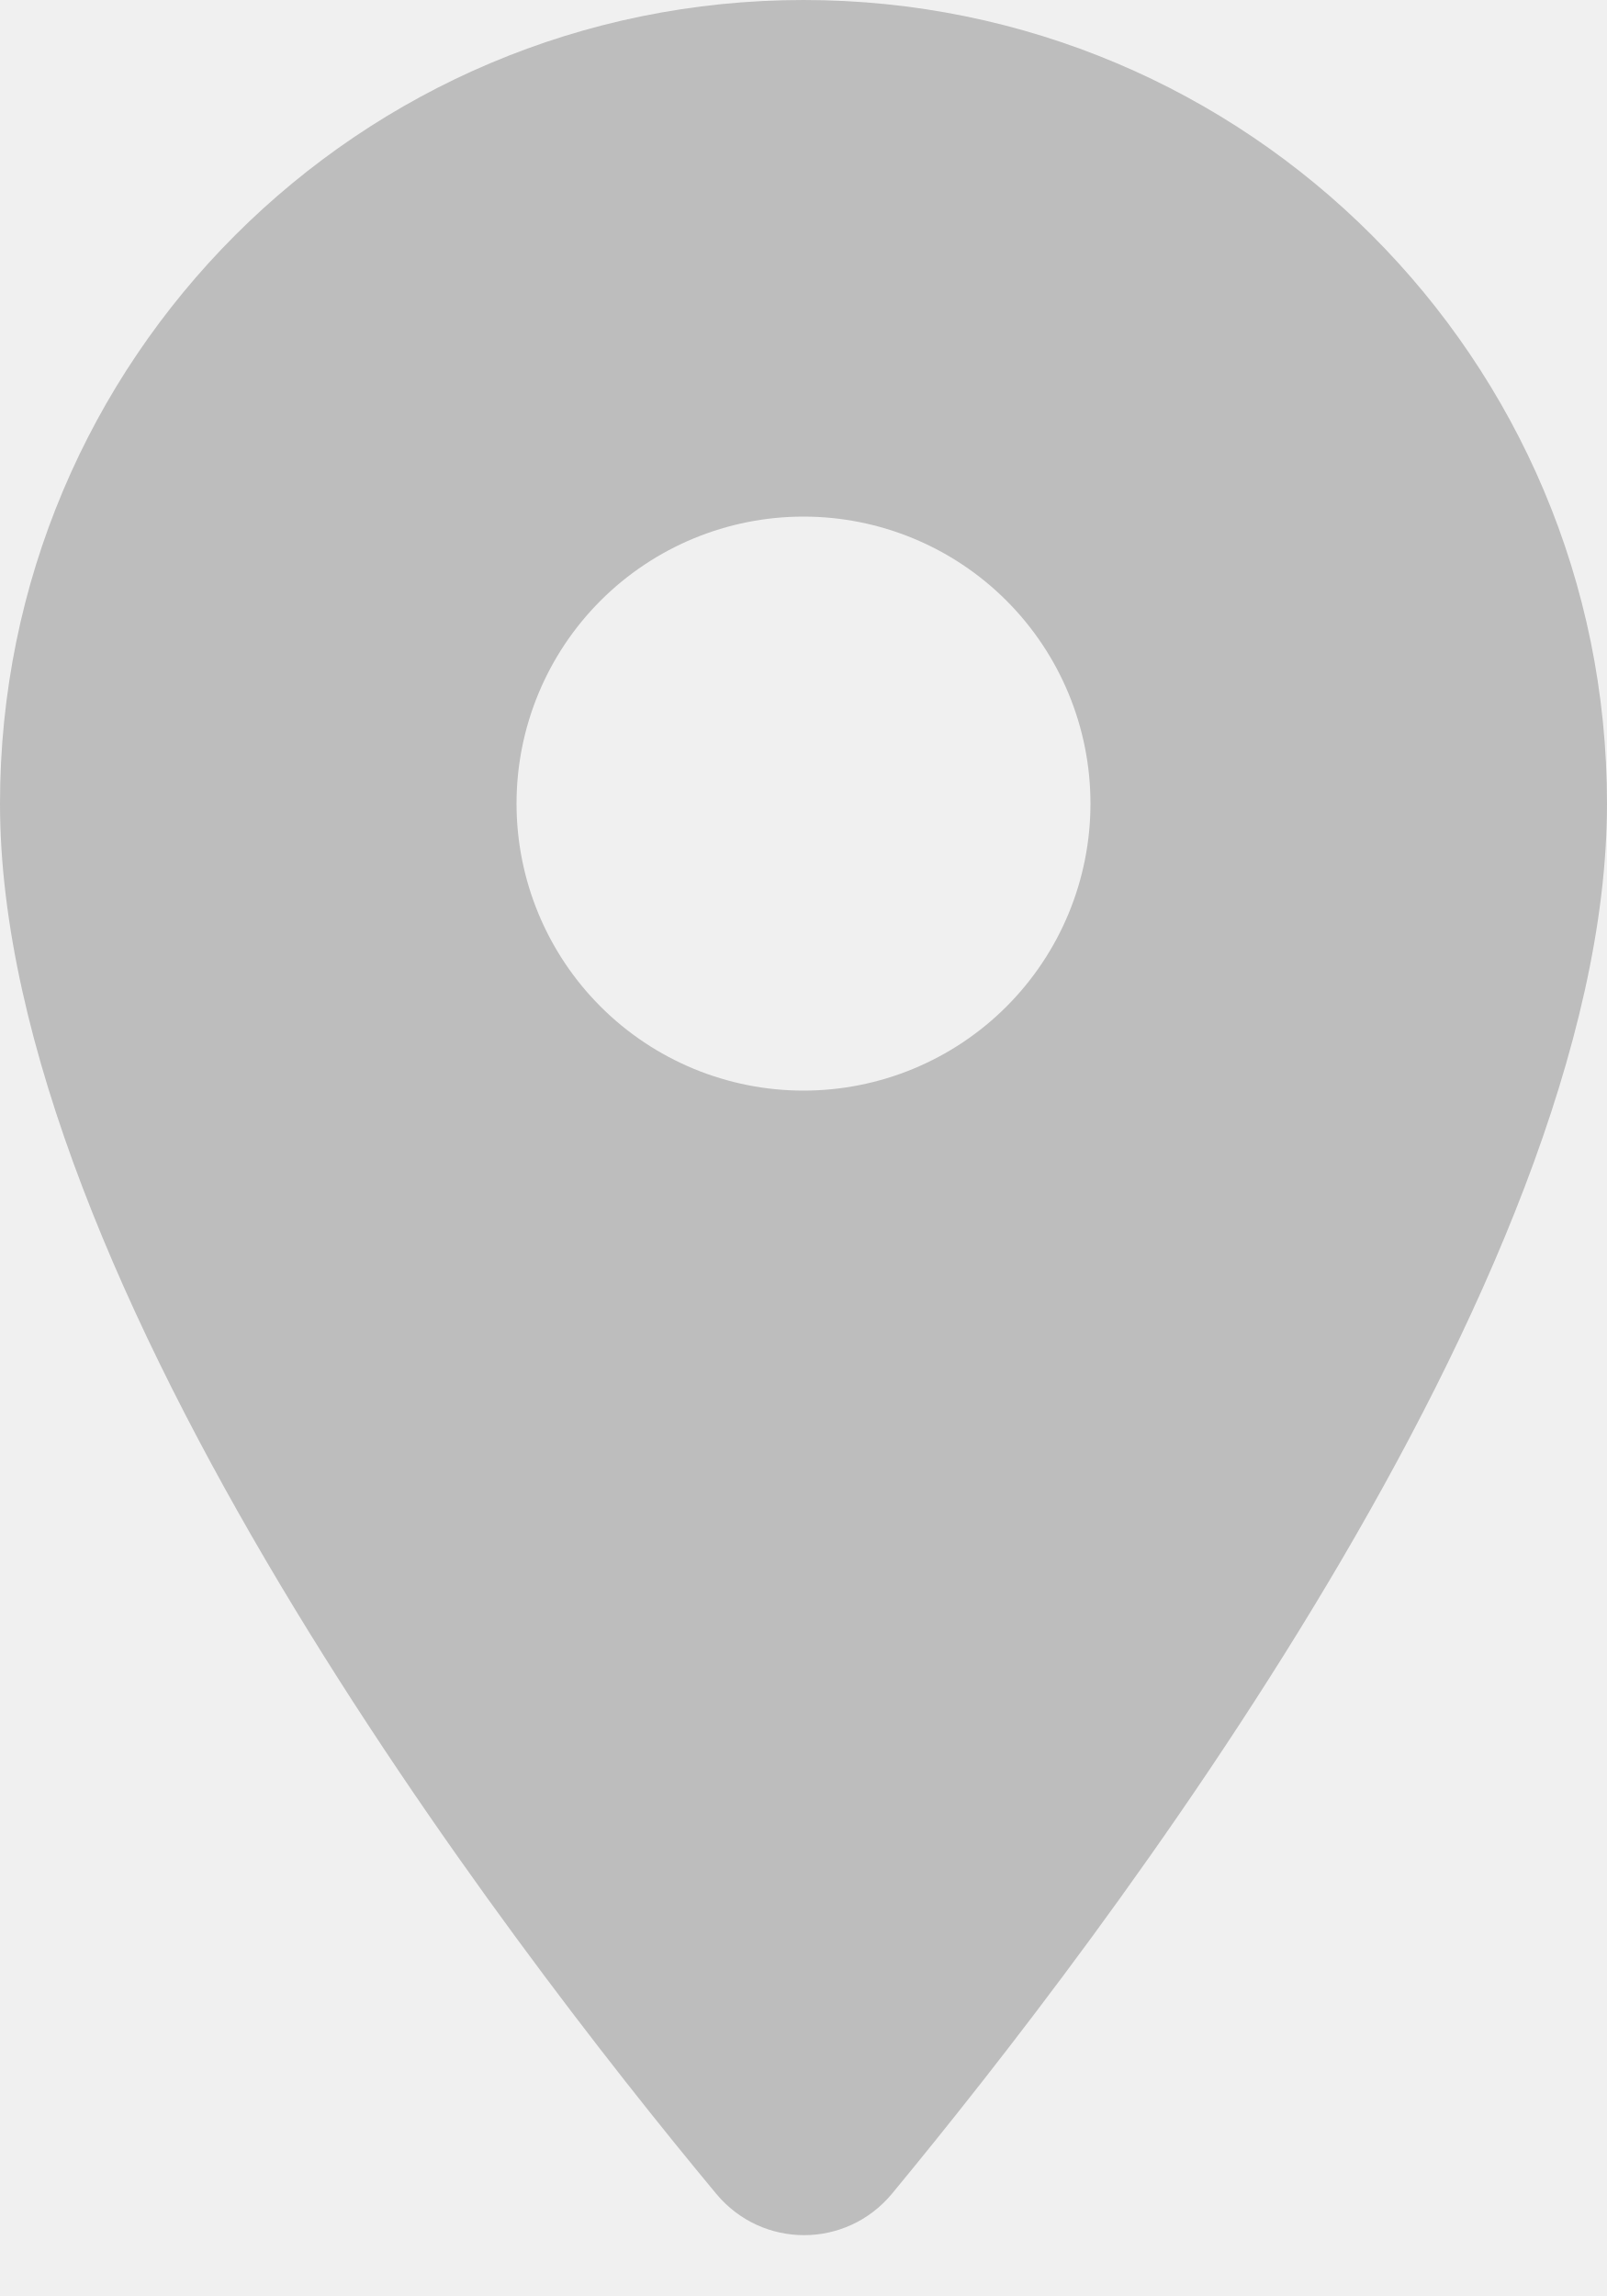
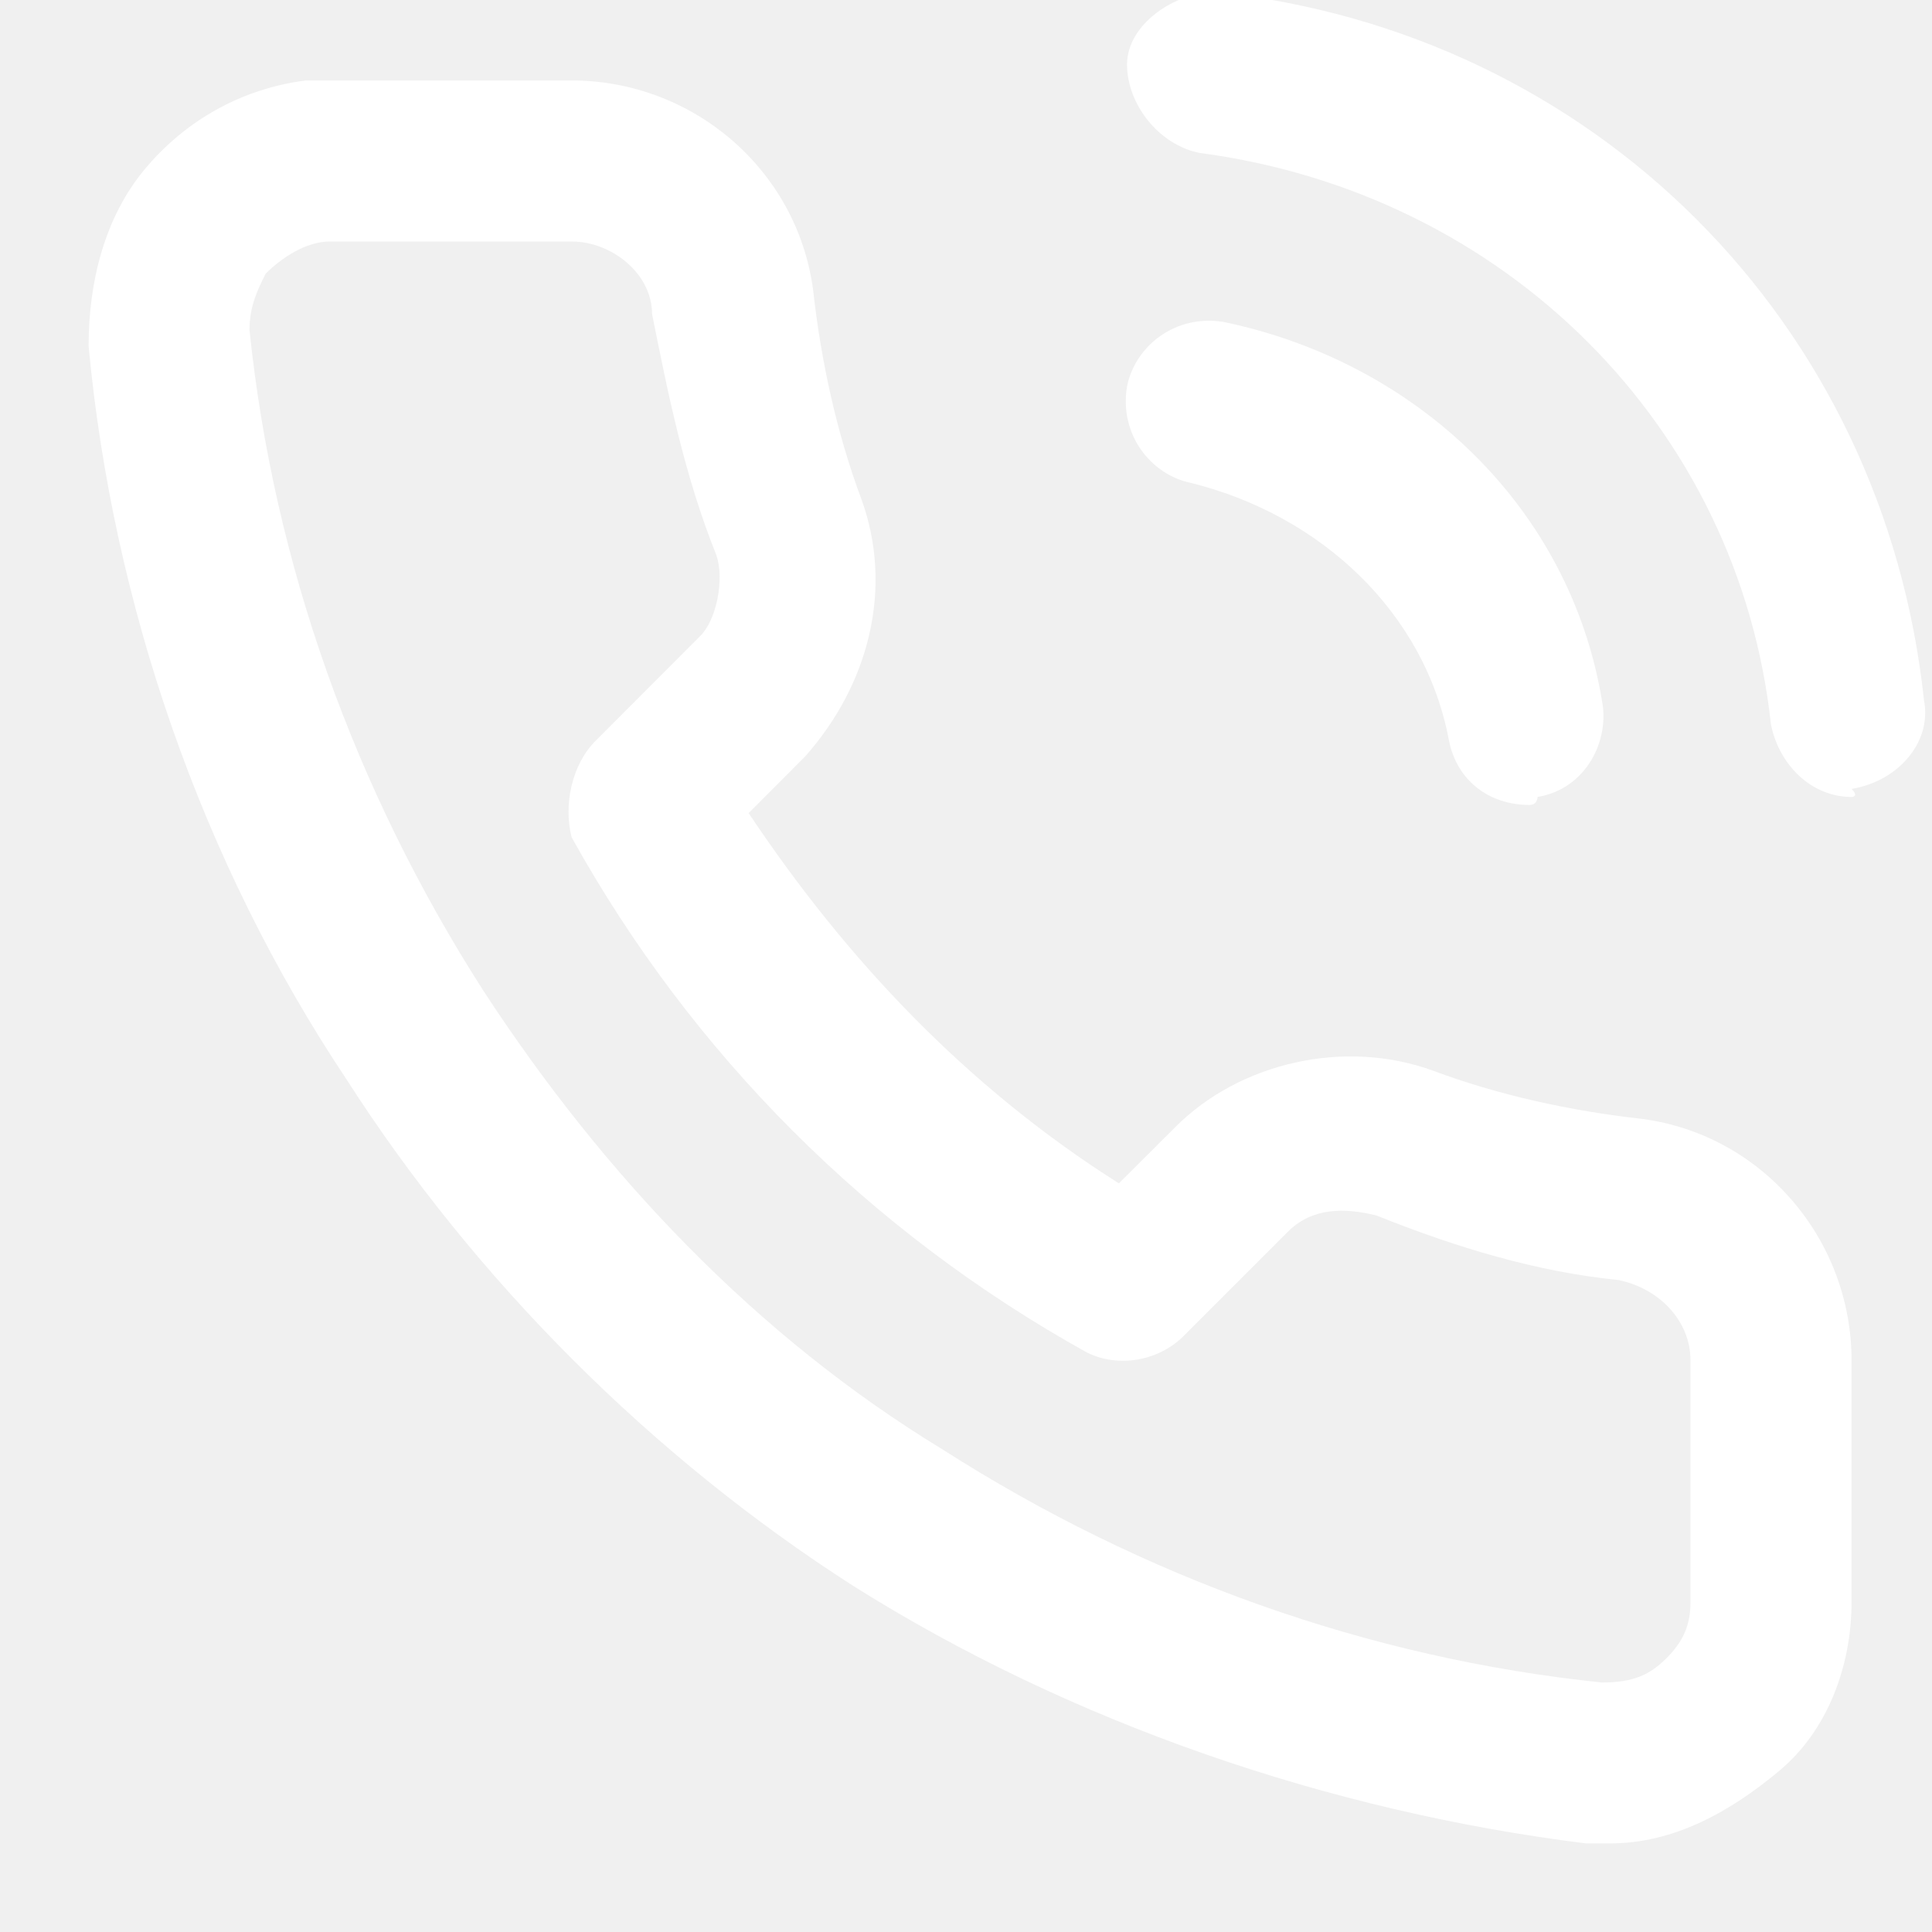
- <svg xmlns="http://www.w3.org/2000/svg" width="14" height="20" viewBox="0 0 14 20" fill="none">
-   <path d="M7 0C3.13 0 0 3.13 0 7C0 11.17 4.42 16.92 6.24 19.11C6.64 19.59 7.37 19.59 7.77 19.11C9.58 16.92 14 11.17 14 7C14 3.13 10.87 0 7 0ZM7 9.5C6.337 9.5 5.701 9.237 5.232 8.768C4.763 8.299 4.5 7.663 4.5 7C4.5 6.337 4.763 5.701 5.232 5.232C5.701 4.763 6.337 4.5 7 4.5C7.663 4.5 8.299 4.763 8.768 5.232C9.237 5.701 9.5 6.337 9.5 7C9.5 7.663 9.237 8.299 8.768 8.768C8.299 9.237 7.663 9.5 7 9.5Z" fill="#BDBDBD" />
+ <svg xmlns="http://www.w3.org/2000/svg" width="14" height="14" viewBox="0 0 14 14" fill="none">
+   <g clip-path="url(#clip0)">
+     <path d="M11.667 13.358C11.608 13.358 11.55 13.358 11.492 13.358C9.625 13.125 7.758 12.483 6.183 11.492C4.725 10.558 3.442 9.275 2.508 7.817C1.458 6.242 0.817 4.375 0.642 2.508C0.642 2.042 0.758 1.575 1.05 1.225C1.342 0.875 1.75 0.642 2.217 0.583C2.275 0.583 2.333 0.583 2.392 0.583H4.142C5.017 0.583 5.775 1.225 5.892 2.1C5.95 2.625 6.067 3.15 6.242 3.617C6.475 4.258 6.3 4.958 5.833 5.483L5.425 5.892C6.125 6.942 7 7.875 8.108 8.575L8.517 8.167C8.983 7.7 9.742 7.525 10.383 7.758C10.85 7.933 11.375 8.05 11.9 8.108C12.775 8.225 13.417 8.983 13.417 9.858V11.608C13.417 12.075 13.242 12.542 12.892 12.833C12.542 13.125 12.133 13.358 11.667 13.358ZM4.142 1.75H2.392C2.217 1.75 2.042 1.867 1.925 1.983C1.867 2.1 1.808 2.217 1.808 2.392C1.983 4.083 2.567 5.717 3.5 7.175C4.375 8.517 5.483 9.683 6.825 10.5C8.283 11.433 9.917 12.017 11.608 12.192C11.842 12.192 11.958 12.133 12.075 12.017C12.192 11.9 12.25 11.783 12.25 11.608V9.858C12.25 9.567 12.017 9.333 11.725 9.275C11.142 9.217 10.558 9.042 9.975 8.808C9.742 8.75 9.508 8.75 9.333 8.925L8.575 9.683C8.4 9.858 8.108 9.917 7.875 9.8C6.3 8.925 5.017 7.642 4.142 6.067C4.083 5.833 4.142 5.542 4.317 5.367L5.075 4.608C5.192 4.492 5.25 4.2 5.192 4.025C4.958 3.442 4.842 2.858 4.725 2.275C4.725 1.983 4.433 1.75 4.142 1.75ZM11.083 5.833C10.792 5.833 10.558 5.658 10.5 5.367C10.325 4.433 9.567 3.733 8.633 3.5C8.342 3.442 8.108 3.15 8.167 2.8C8.225 2.508 8.517 2.275 8.867 2.333C10.267 2.625 11.375 3.675 11.608 5.075C11.667 5.367 11.492 5.717 11.142 5.775C11.142 5.775 11.142 5.833 11.083 5.833ZM13.417 5.775C13.125 5.775 12.892 5.542 12.833 5.25C12.6 3.092 10.908 1.4 8.692 1.108C8.4 1.05 8.167 0.758 8.167 0.467C8.167 0.175 8.517 -0.058 8.808 -0.058C11.55 0.233 13.65 2.333 13.942 5.075C14 5.367 13.767 5.658 13.417 5.717C13.475 5.775 13.417 5.775 13.417 5.775Z" fill="white" />
+   </g>
+   <defs>
+     <clipPath id="clip0">
+       <rect width="14" height="14" fill="white" />
+     </clipPath>
+   </defs>
</svg>
